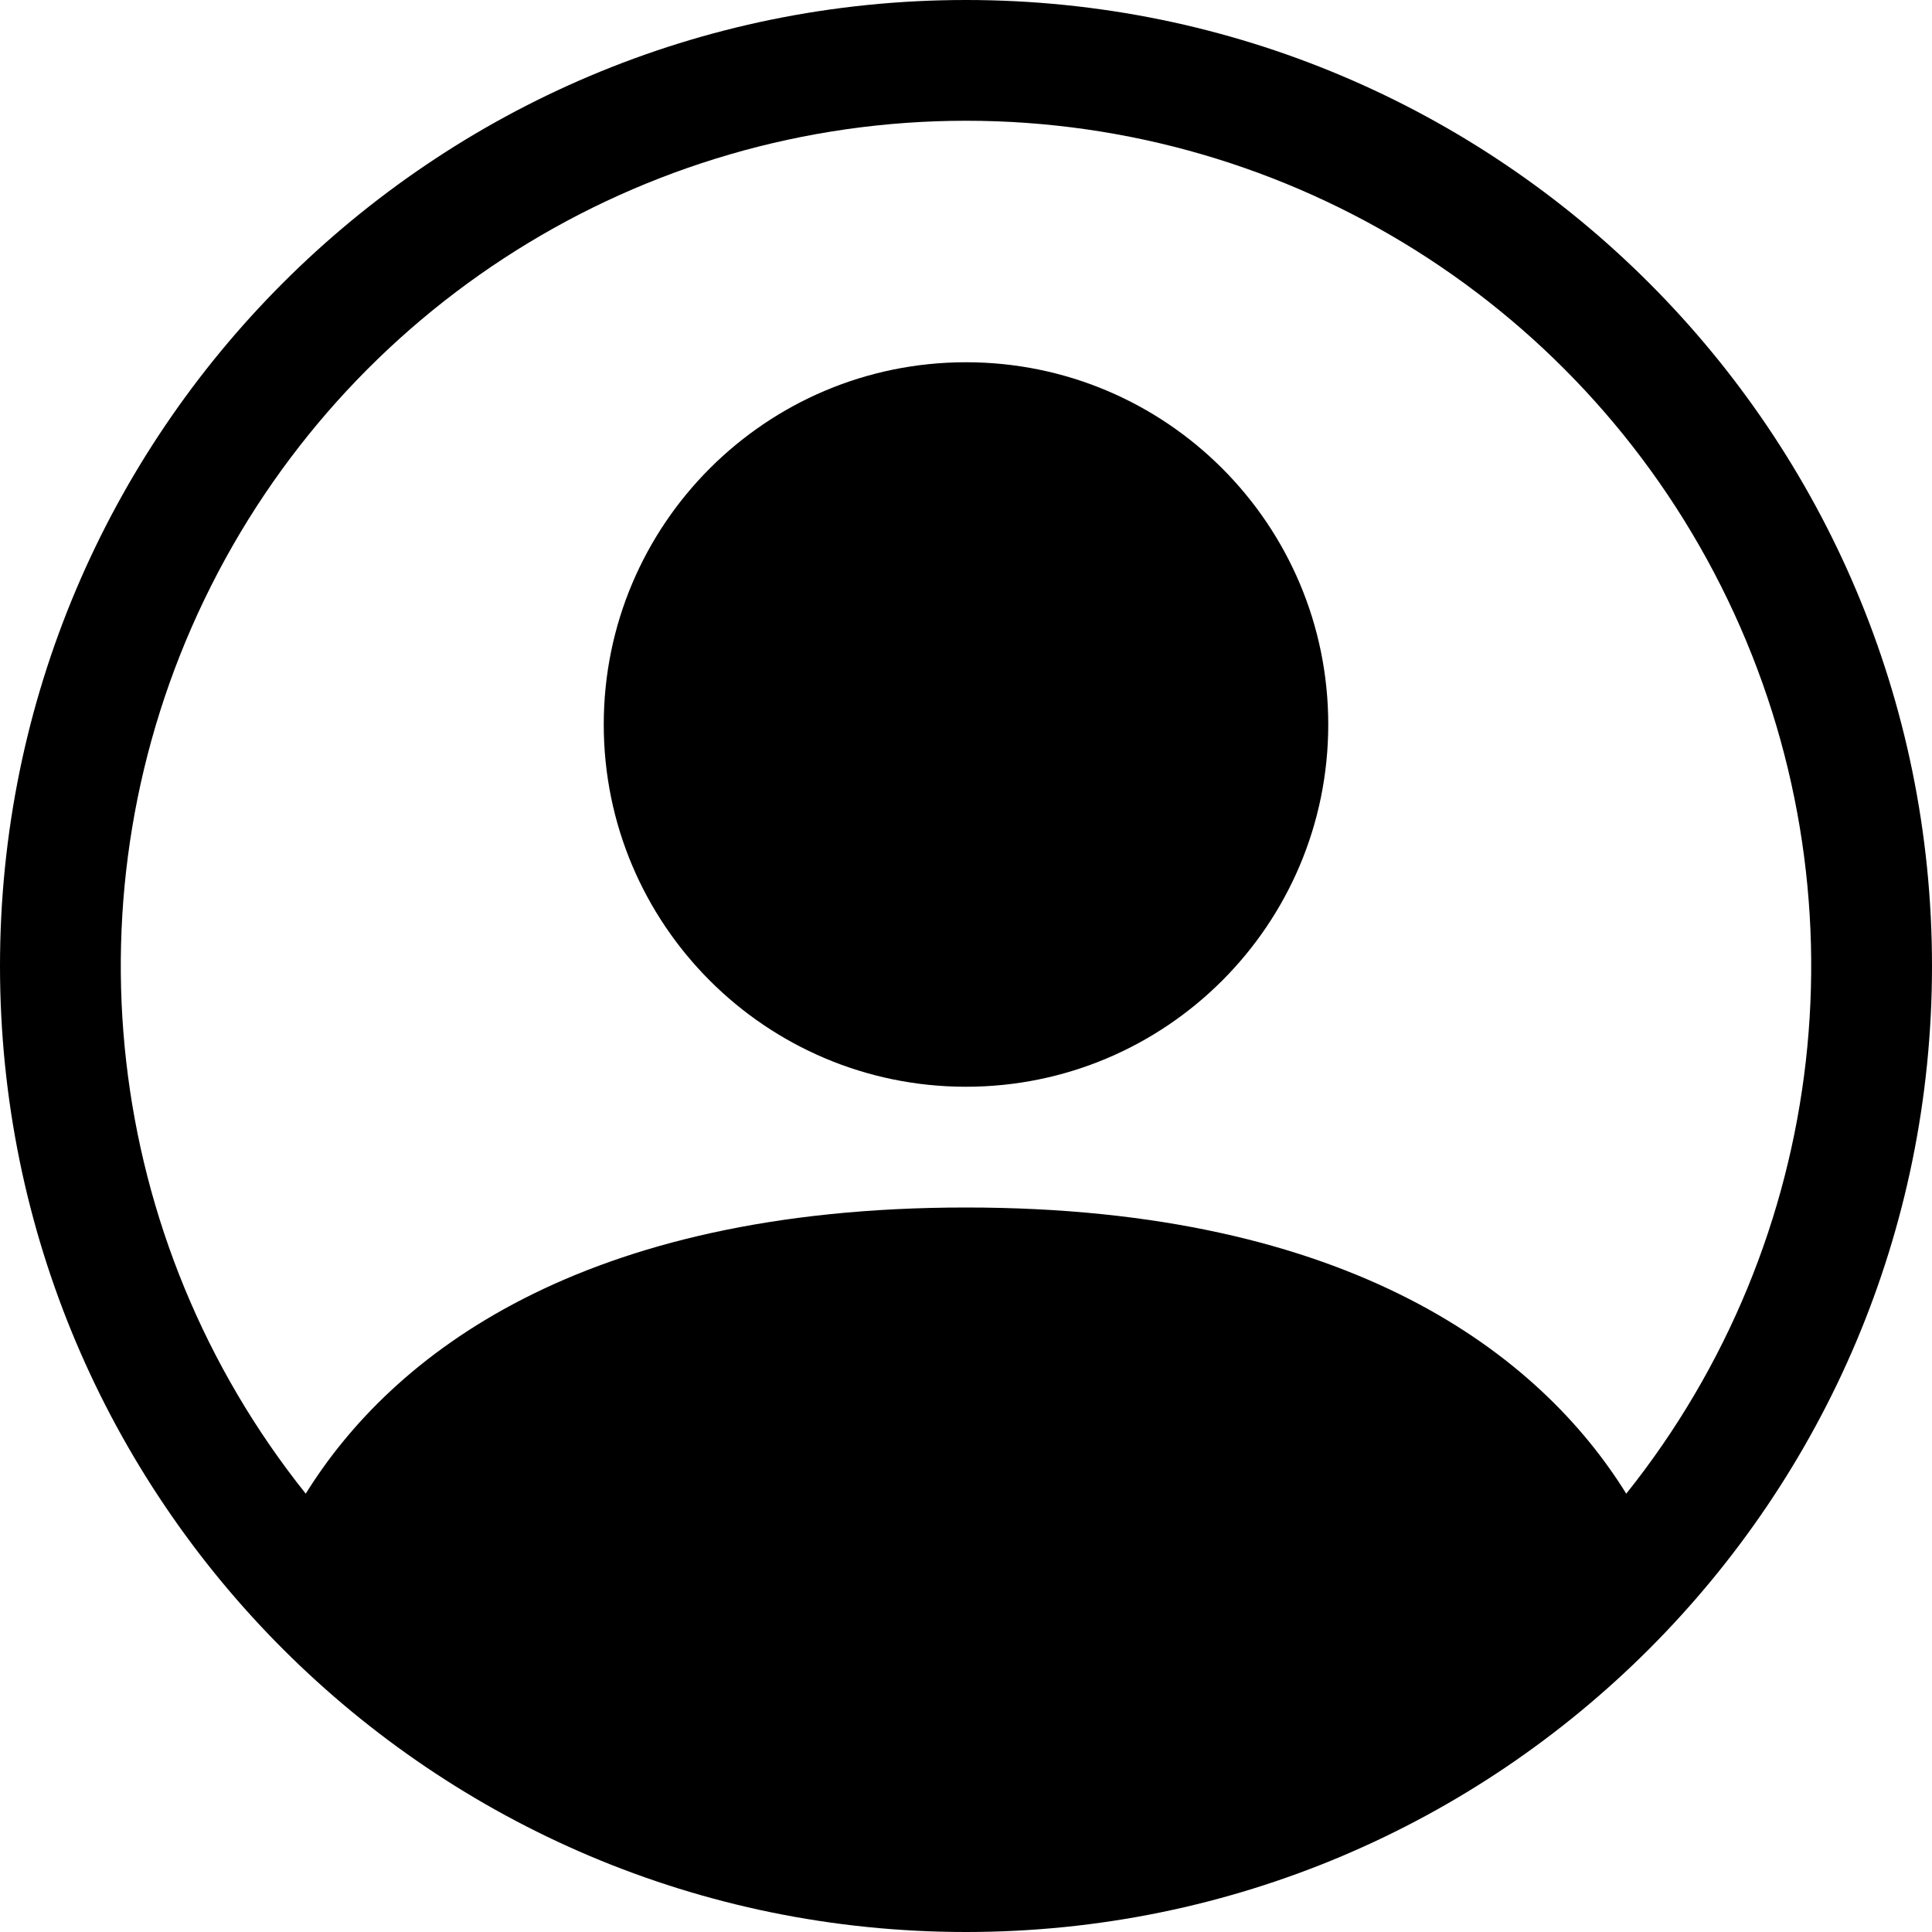
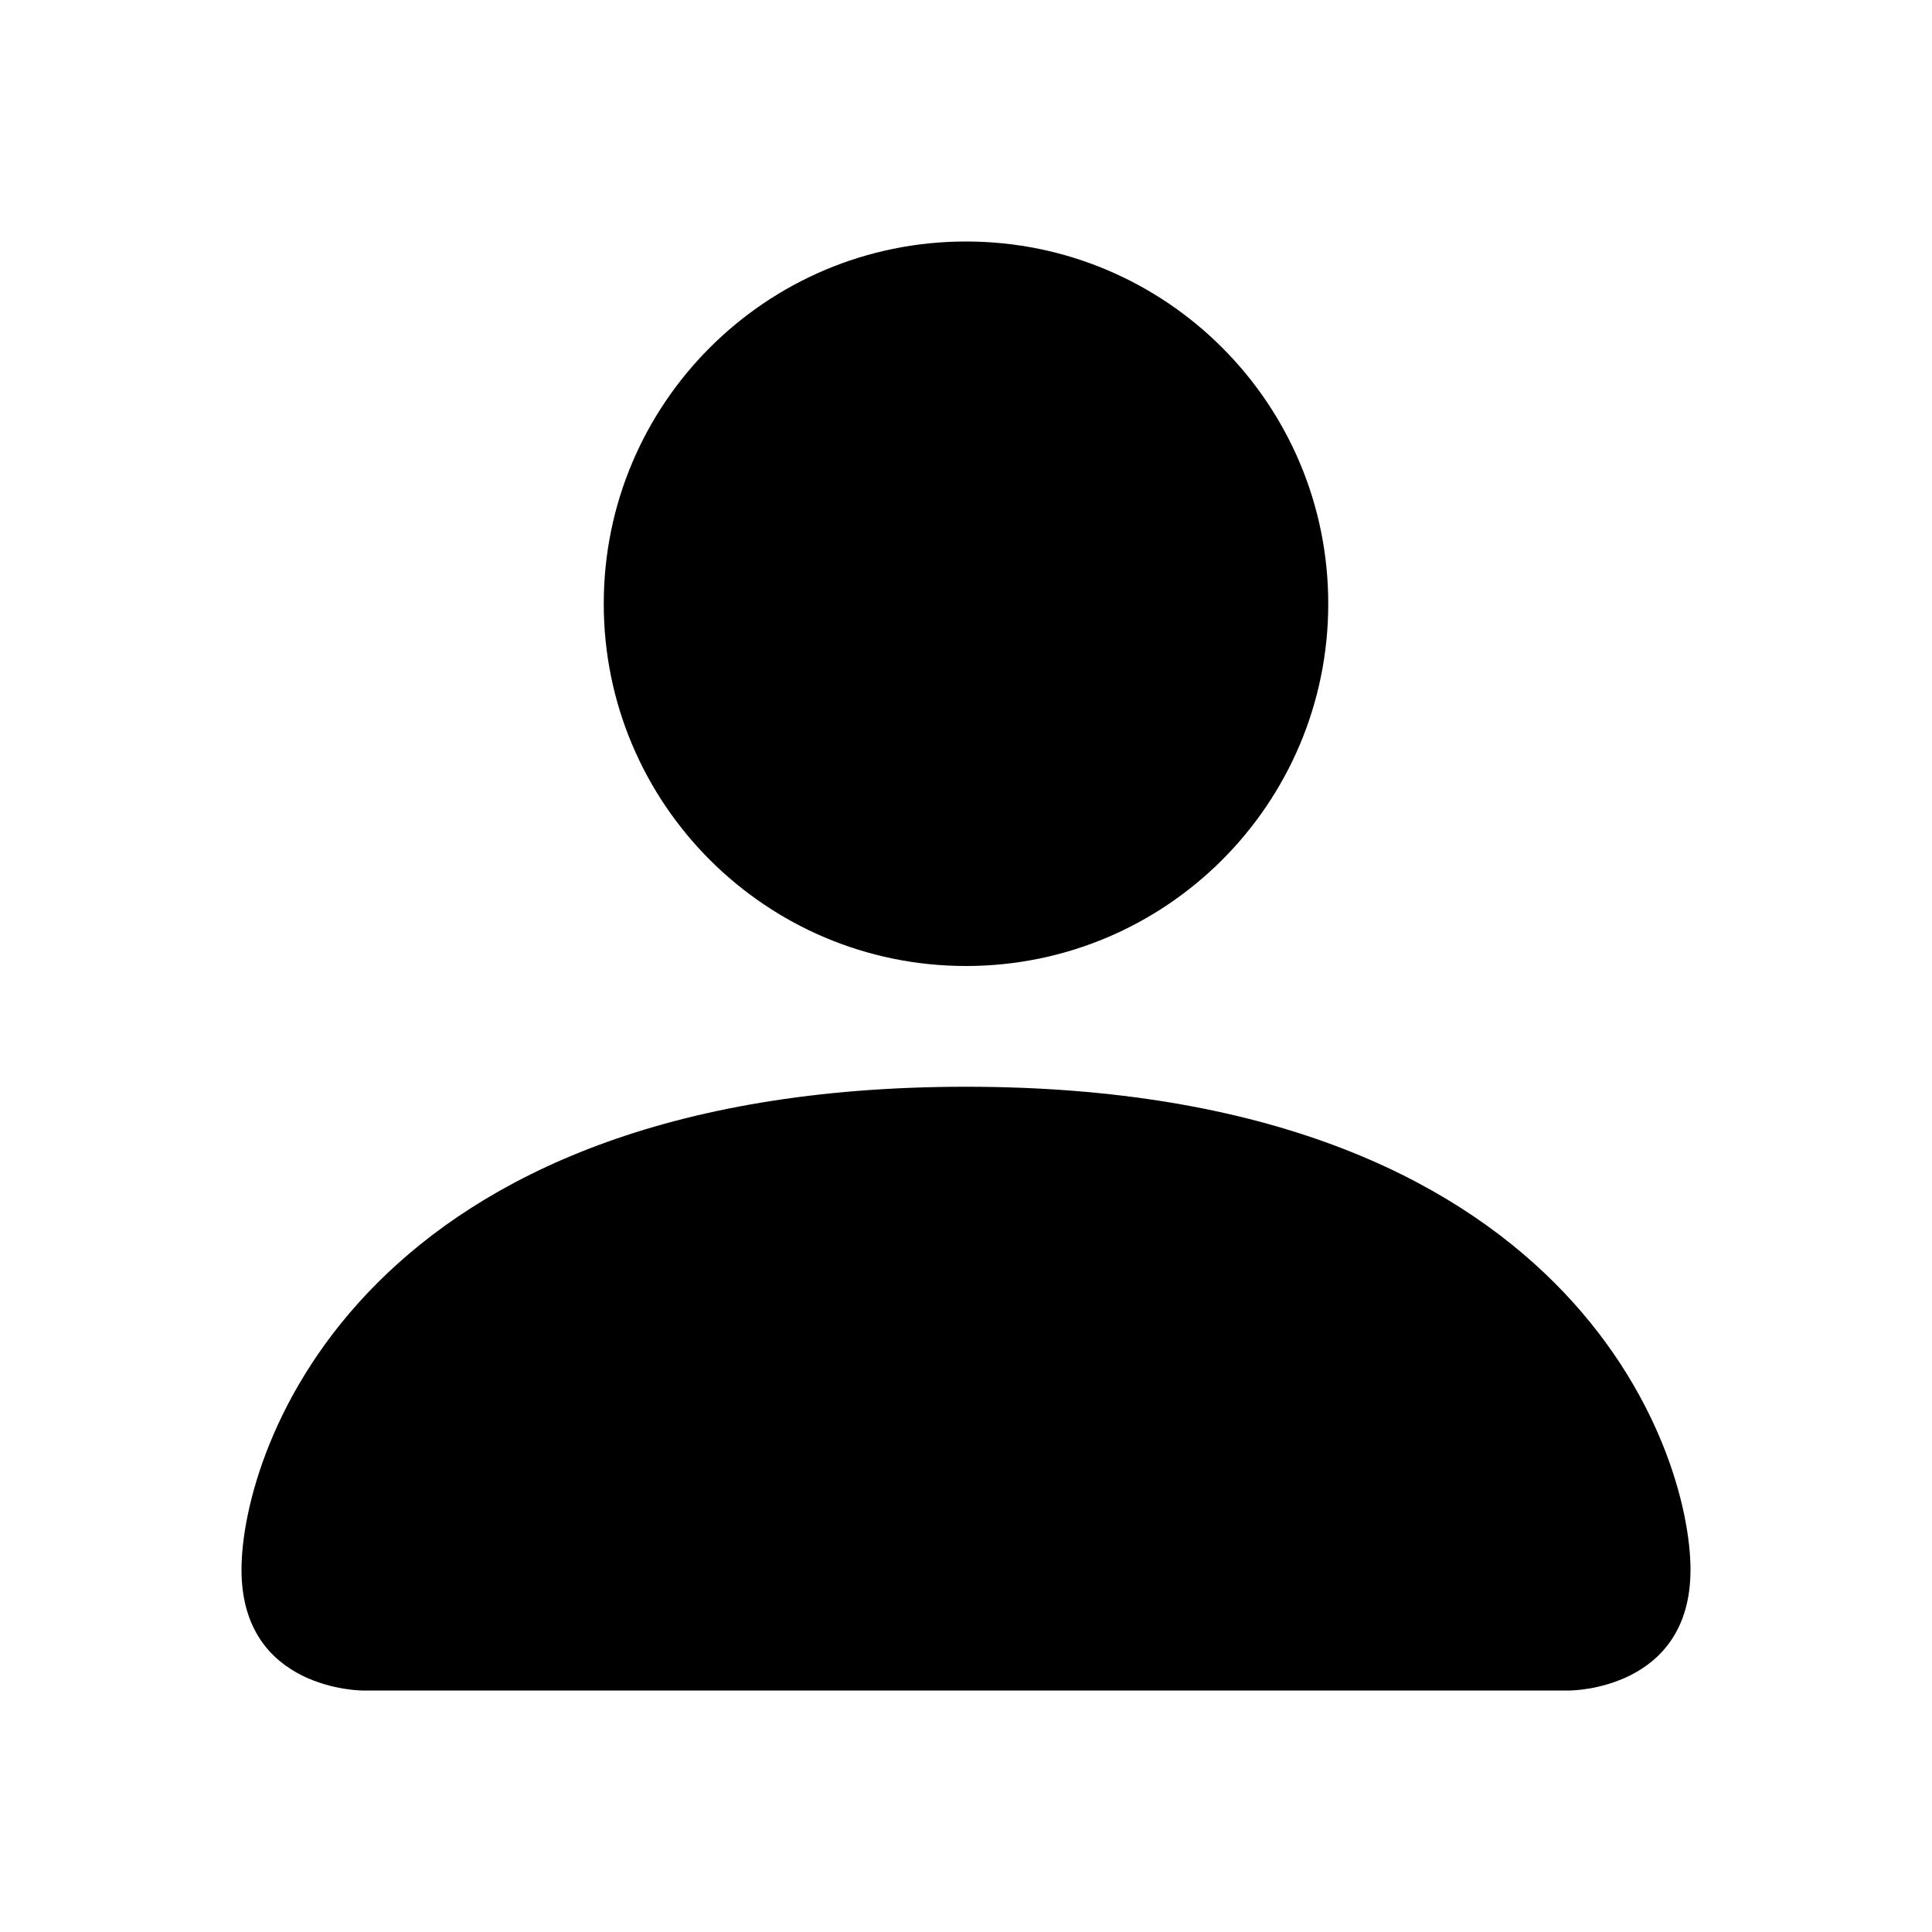
- <svg xmlns="http://www.w3.org/2000/svg" width="16" height="16" fill="currentColor" class="bi bi-person-circle" viewBox="0 0 16 16">
-   <path d="M11 6a3 3 0 1 1-6 0 3 3 0 0 1 6 0" />
-   <path fill-rule="evenodd" d="M0 8a8 8 0 1 1 16 0A8 8 0 0 1 0 8m8-7a7 7 0 0 0-5.468 11.37C3.242 11.226 4.805 10 8 10s4.757 1.225 5.468 2.37A7 7 0 0 0 8 1" />
+ <svg xmlns="http://www.w3.org/2000/svg" width="16" height="16" fill="currentColor" class="bi bi-person-fill" viewBox="0 0 16 16">
+   <path d="M3 14s-1 0-1-1 1-4 6-4 6 3 6 4-1 1-1 1zm5-6a3 3 0 1 0 0-6 3 3 0 0 0 0 6" />
</svg>
